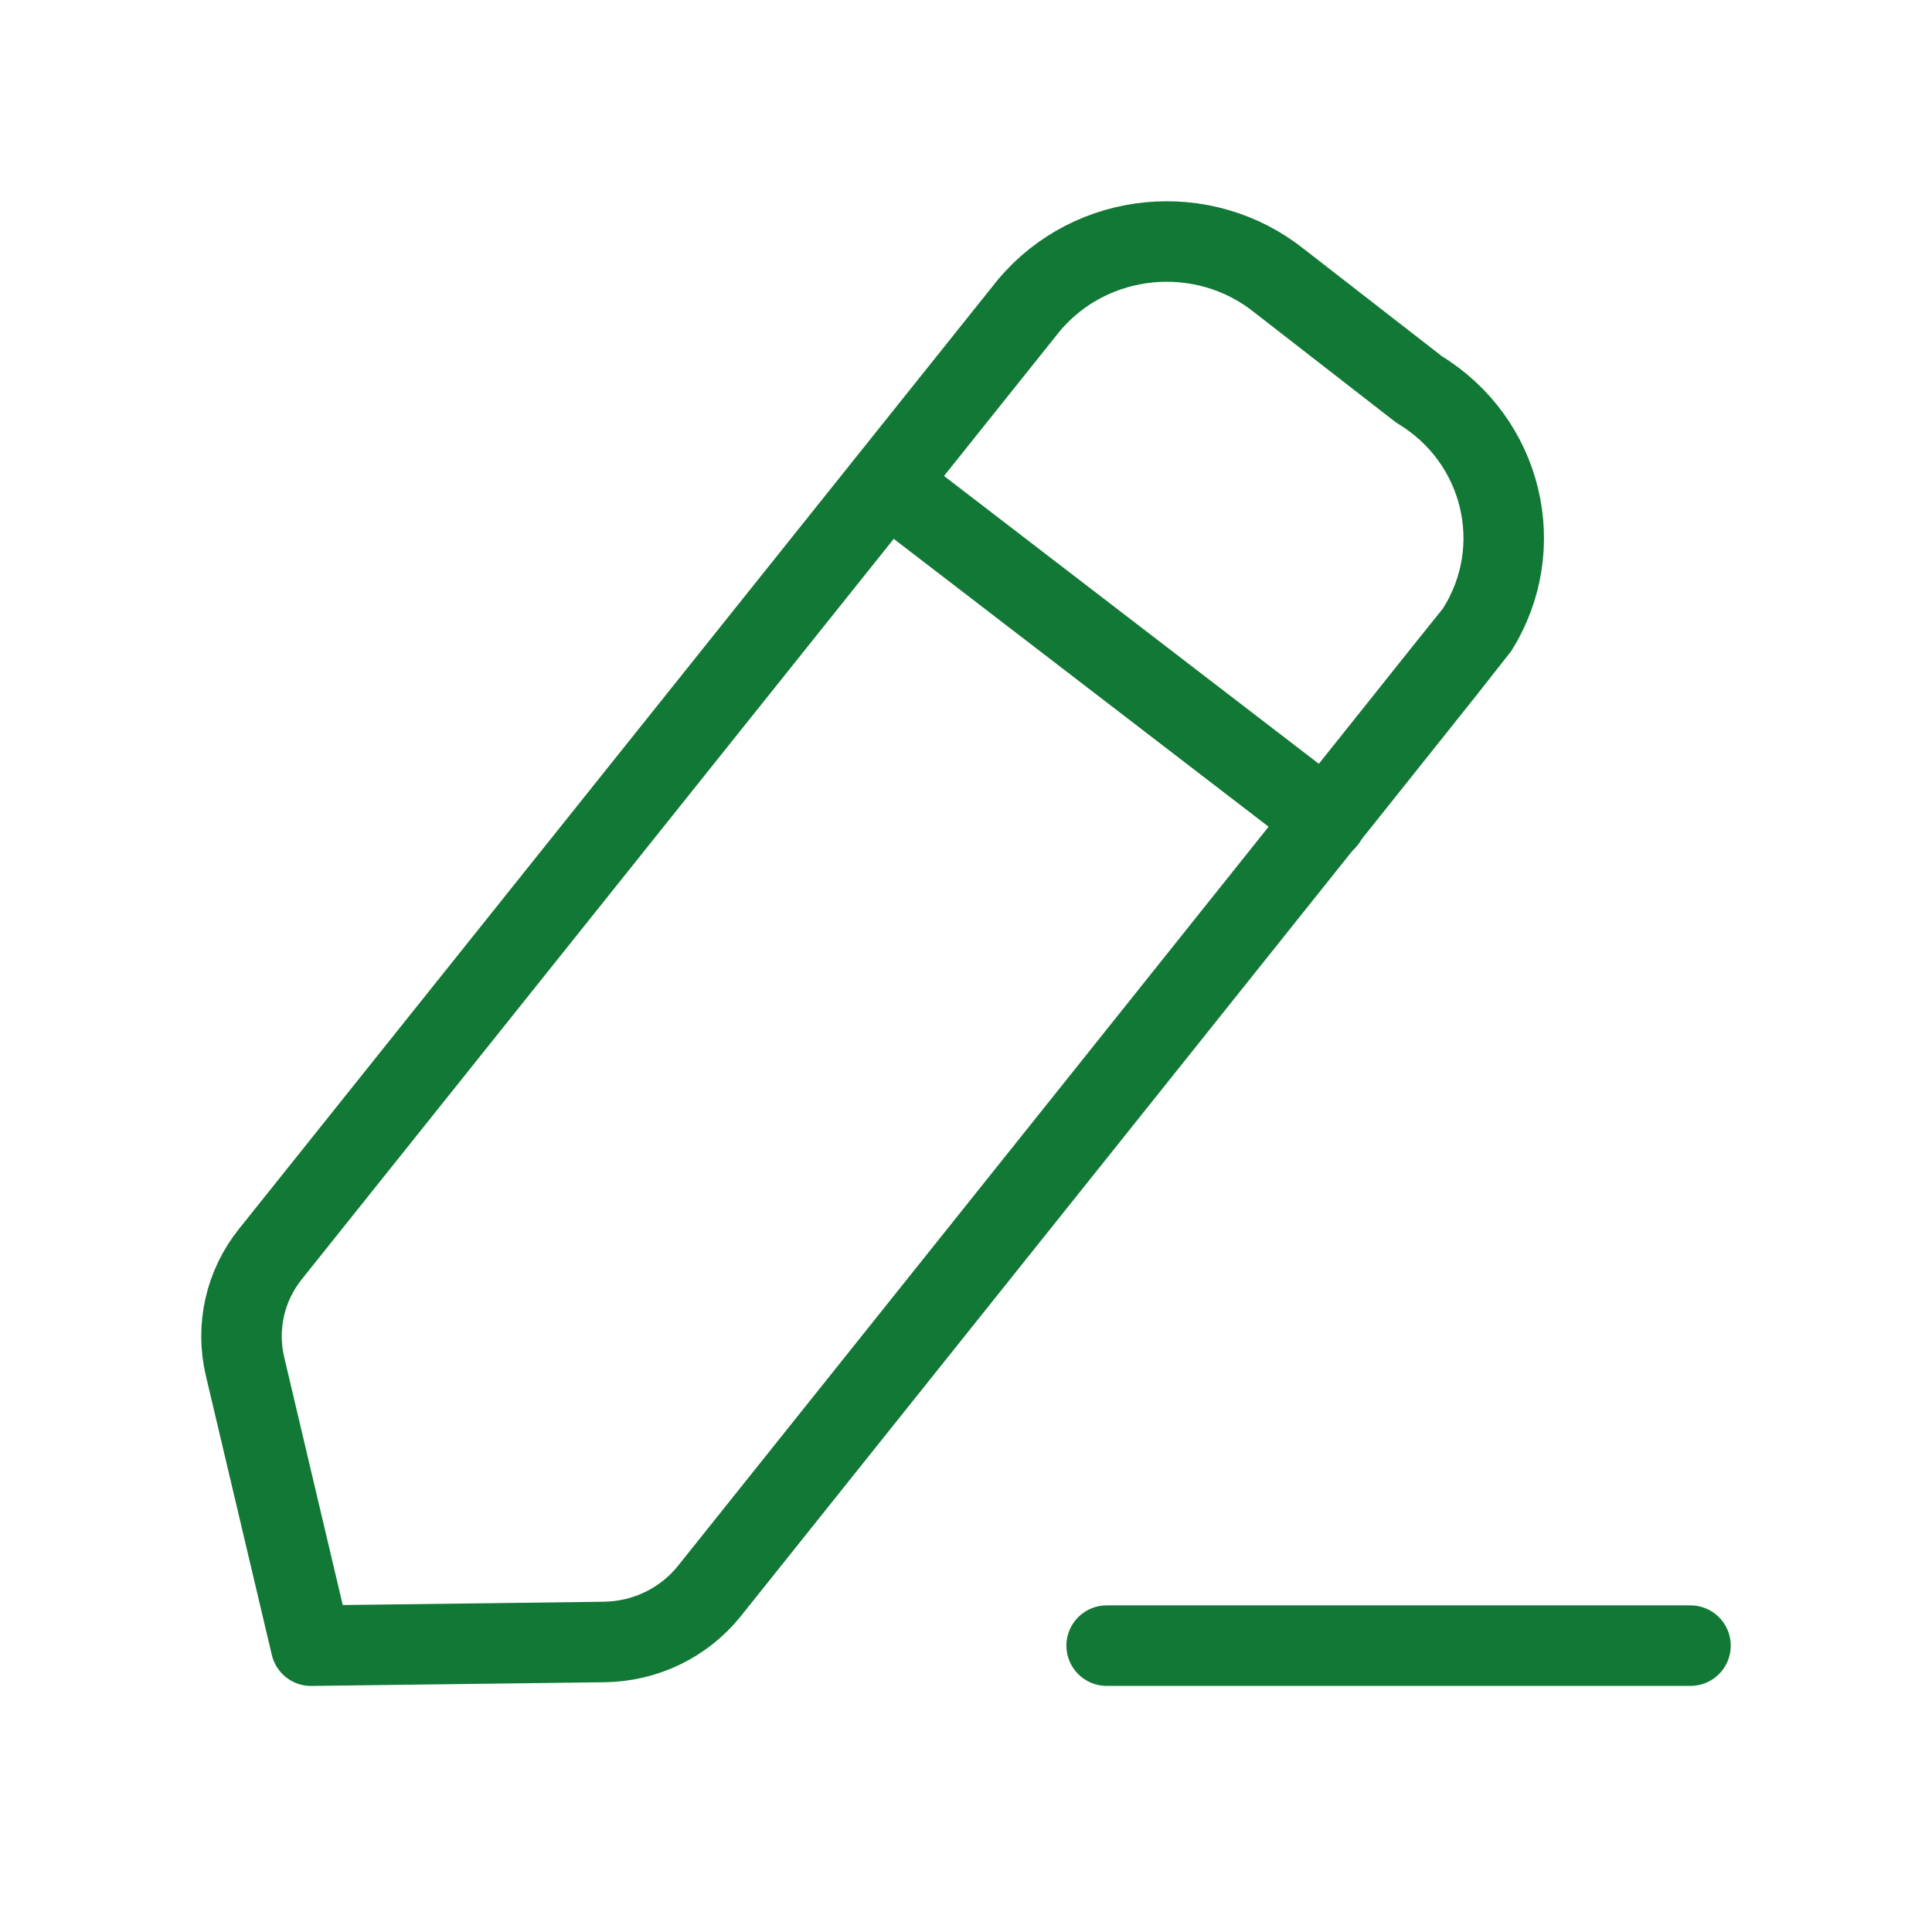
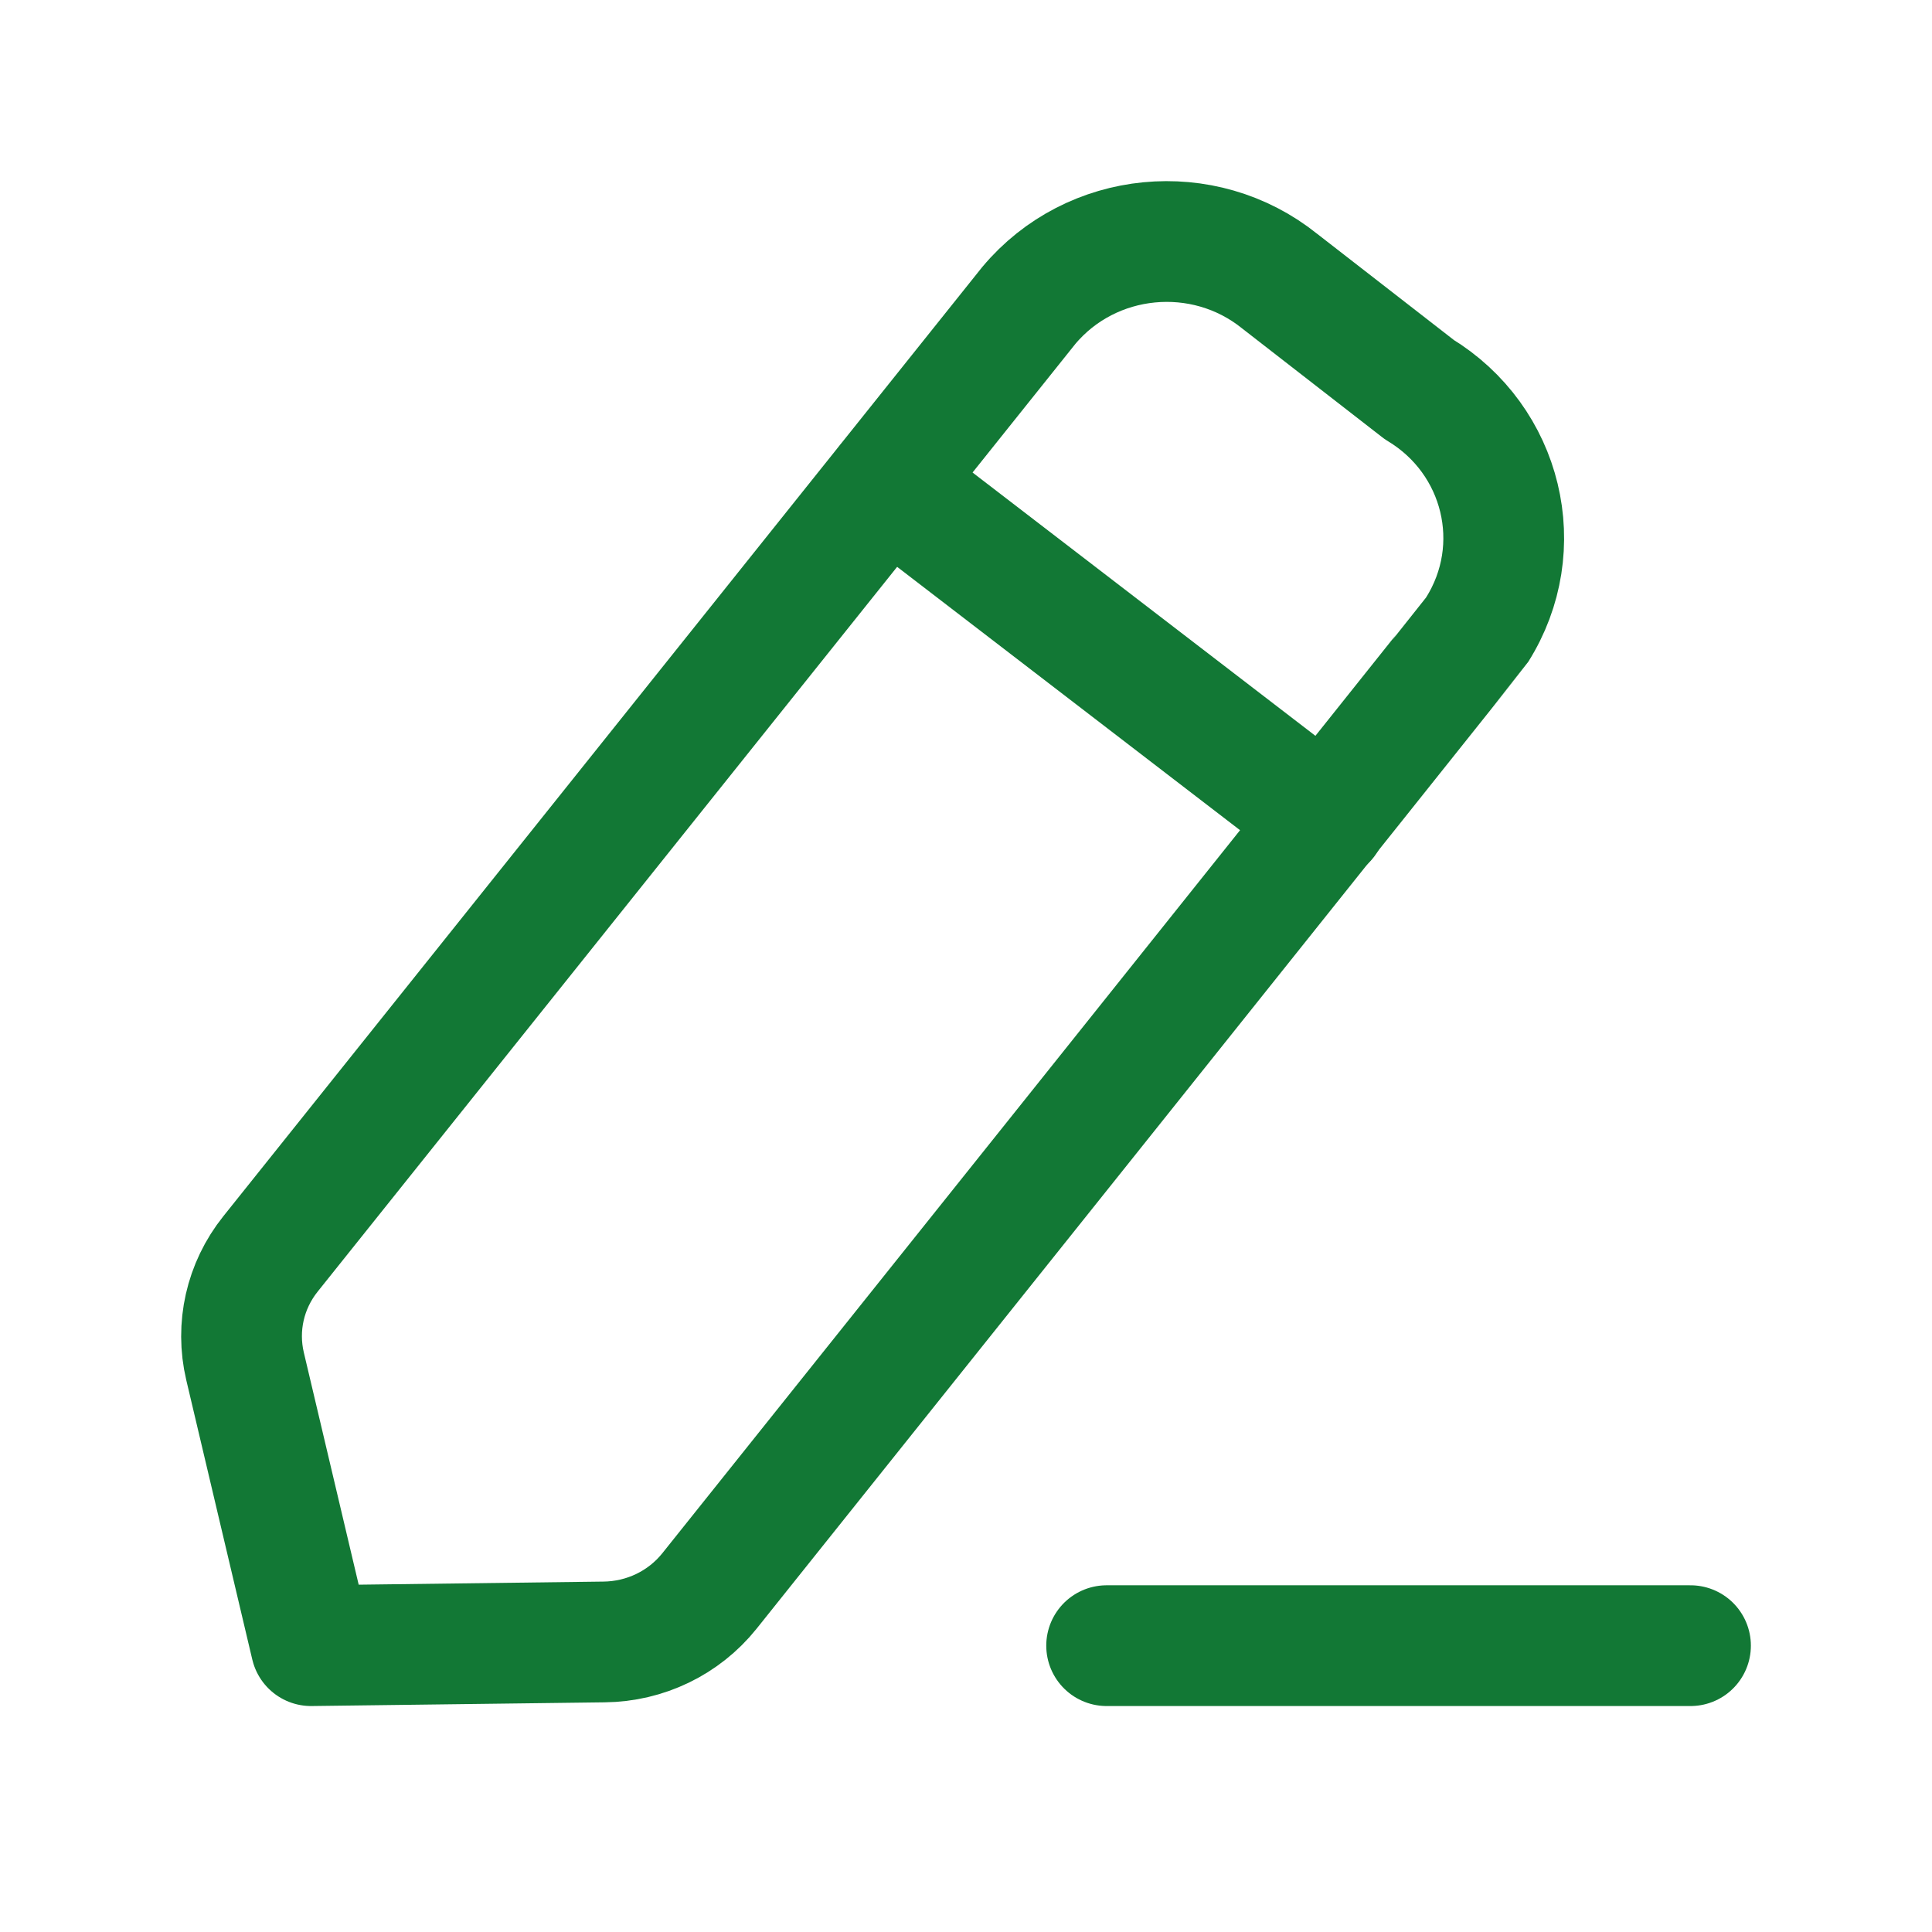
- <svg xmlns="http://www.w3.org/2000/svg" width="36" height="36" viewBox="0 0 36 36" fill="none">
-   <path d="M20.621 30.664H31.5" stroke="#127835" stroke-width="1.5" stroke-linecap="round" stroke-linejoin="round" />
-   <path fill-rule="evenodd" clip-rule="evenodd" d="M19.17 5.692C20.334 4.302 22.425 4.098 23.844 5.238C23.923 5.299 26.444 7.258 26.444 7.258C28.003 8.201 28.488 10.205 27.524 11.734C27.473 11.816 13.218 29.647 13.218 29.647C12.744 30.238 12.024 30.588 11.254 30.596L5.795 30.665L4.565 25.459C4.393 24.726 4.565 23.958 5.04 23.366L19.17 5.692Z" stroke="#127835" stroke-width="1.5" stroke-linecap="round" stroke-linejoin="round" />
-   <path d="M16.531 9.001L24.71 15.282" stroke="#127835" stroke-width="1.5" stroke-linecap="round" stroke-linejoin="round" />
+ <svg xmlns="http://www.w3.org/2000/svg" width="24" height="24" viewBox="0 0 24 24" fill="none">
+   <path d="M13.747 20.443H21" stroke="#127835" stroke-width="1.5" stroke-linecap="round" stroke-linejoin="round" />
+   <path fill-rule="evenodd" clip-rule="evenodd" d="M12.78 3.795C13.556 2.868 14.95 2.732 15.896 3.492C15.948 3.533 17.63 4.839 17.63 4.839C18.669 5.467 18.992 6.803 18.349 7.823C18.315 7.877 8.812 19.765 8.812 19.765C8.496 20.159 8.016 20.392 7.503 20.397L3.864 20.443L3.044 16.972C2.929 16.484 3.044 15.972 3.36 15.577L12.78 3.795Z" stroke="#127835" stroke-width="1.5" stroke-linecap="round" stroke-linejoin="round" />
+   <path d="M11.021 6.001L16.473 10.188" stroke="#127835" stroke-width="1.5" stroke-linecap="round" stroke-linejoin="round" />
</svg>
